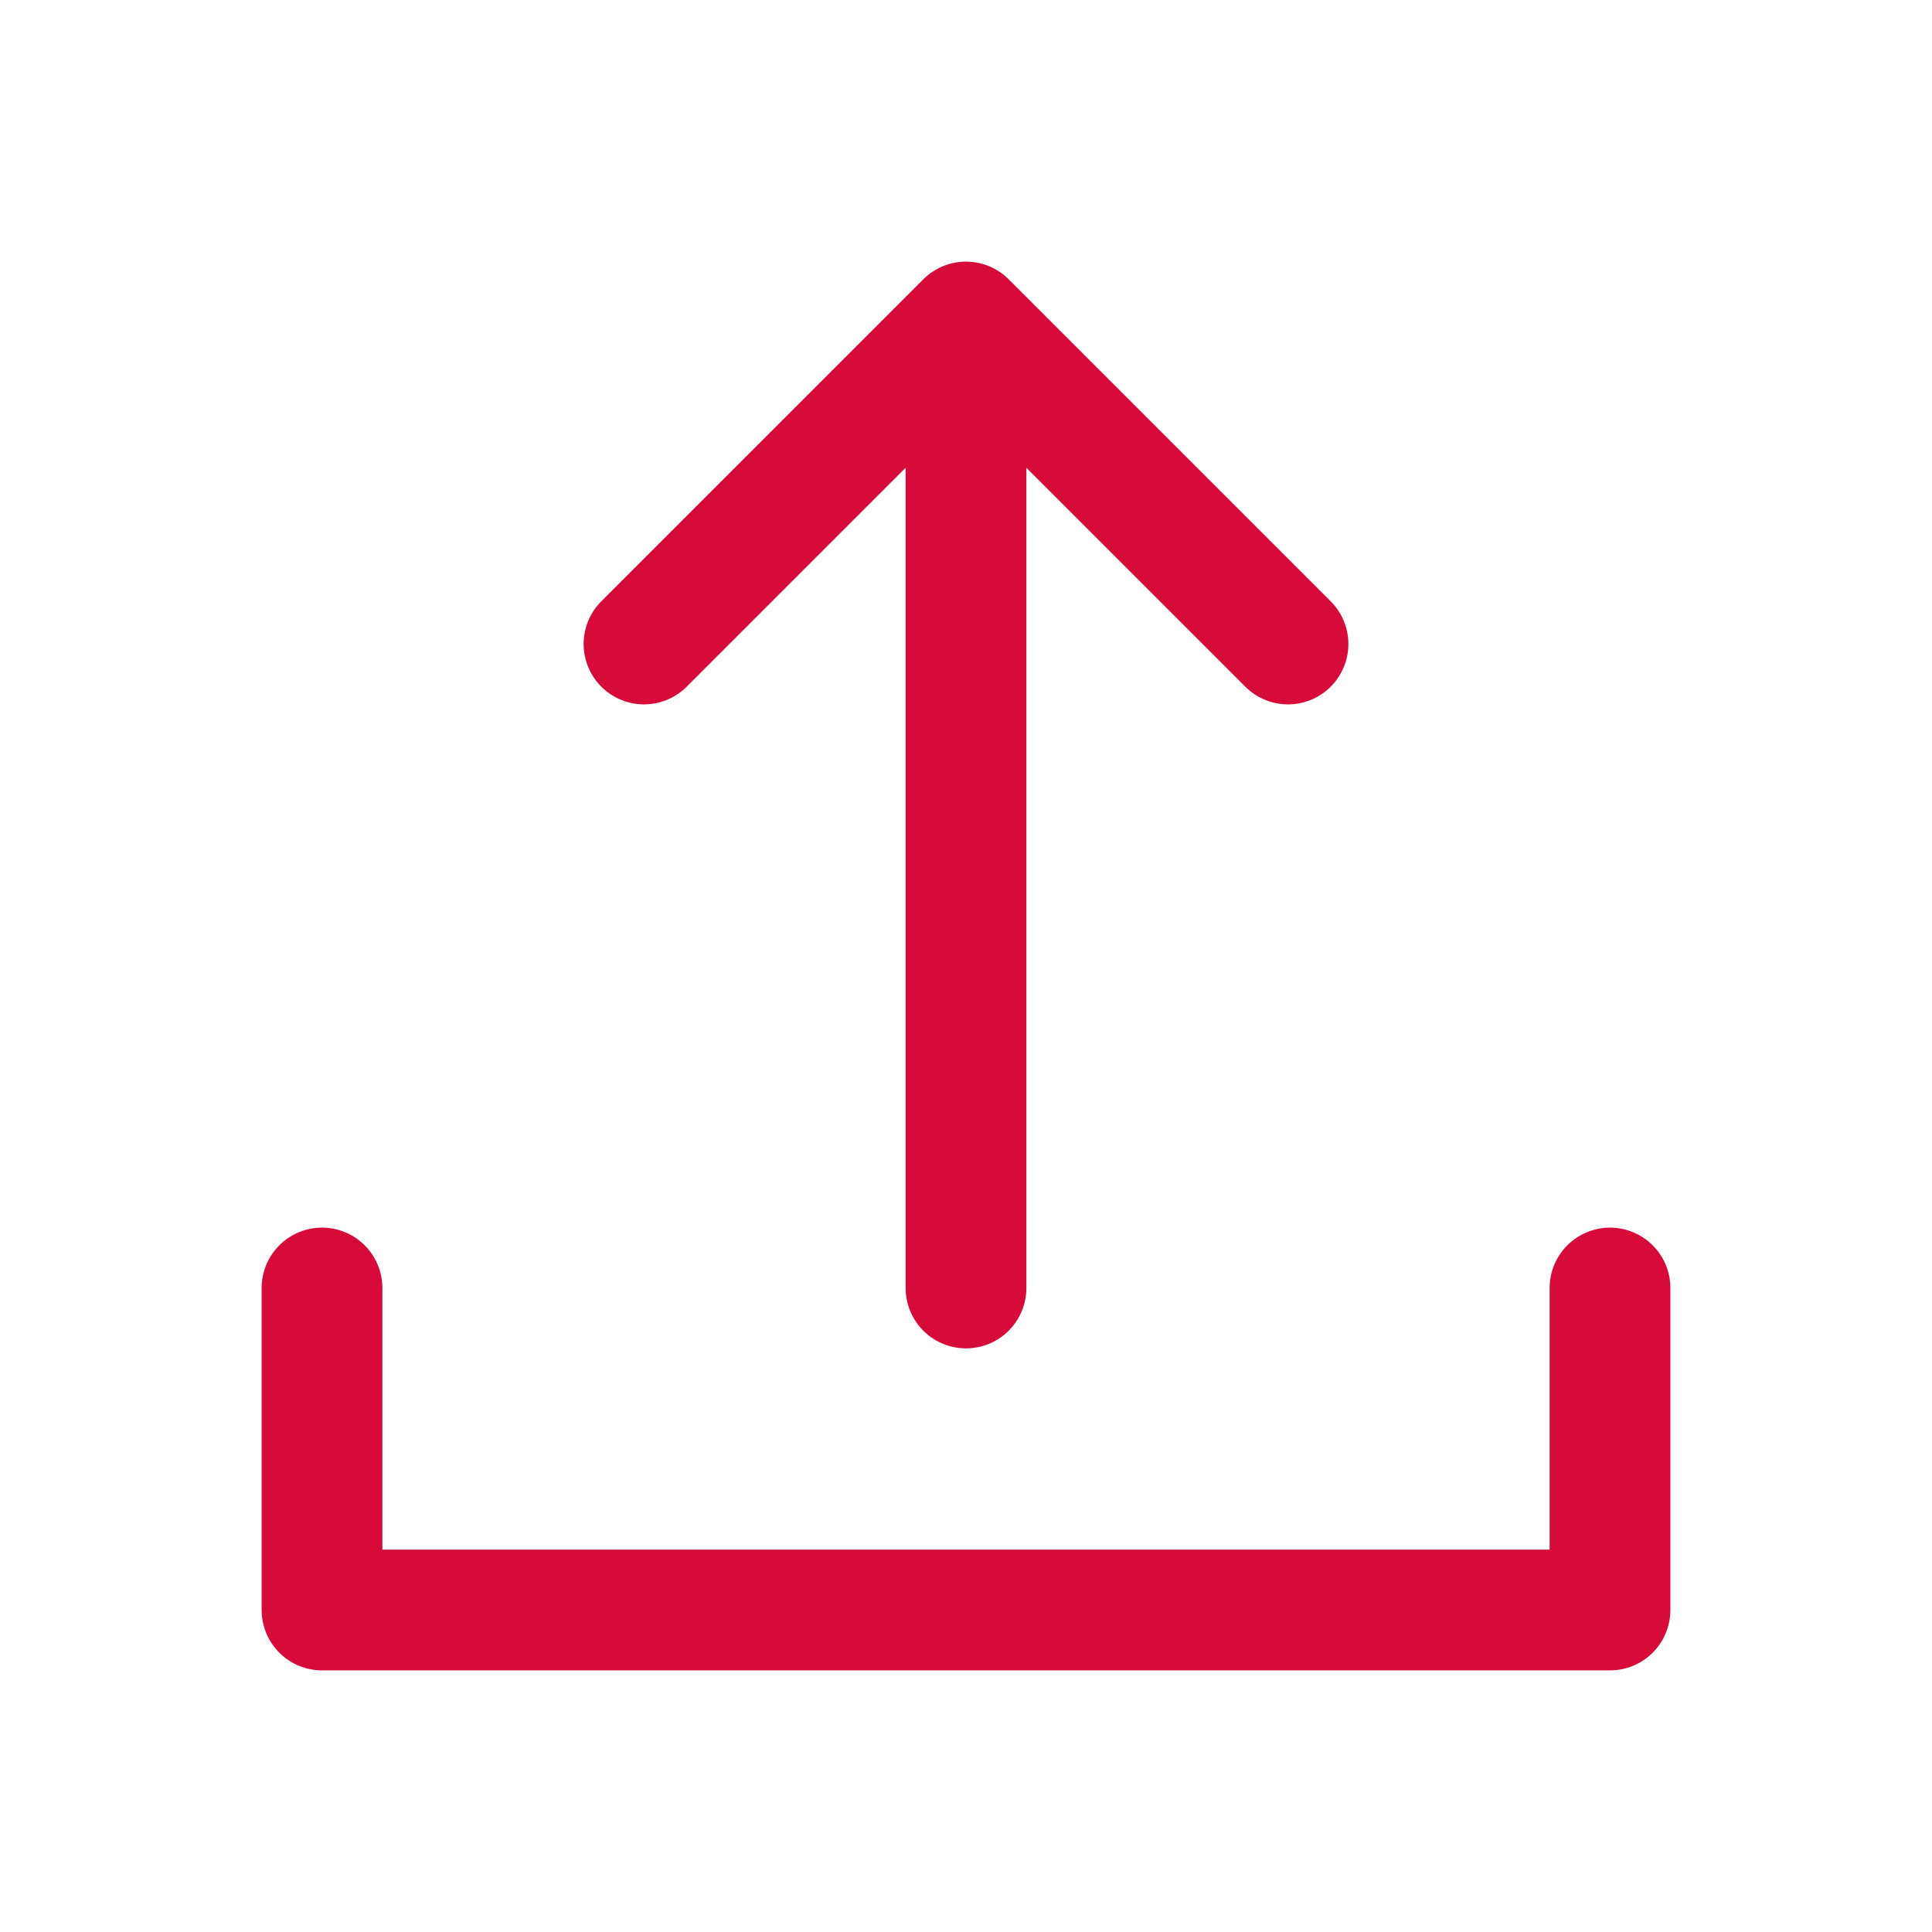
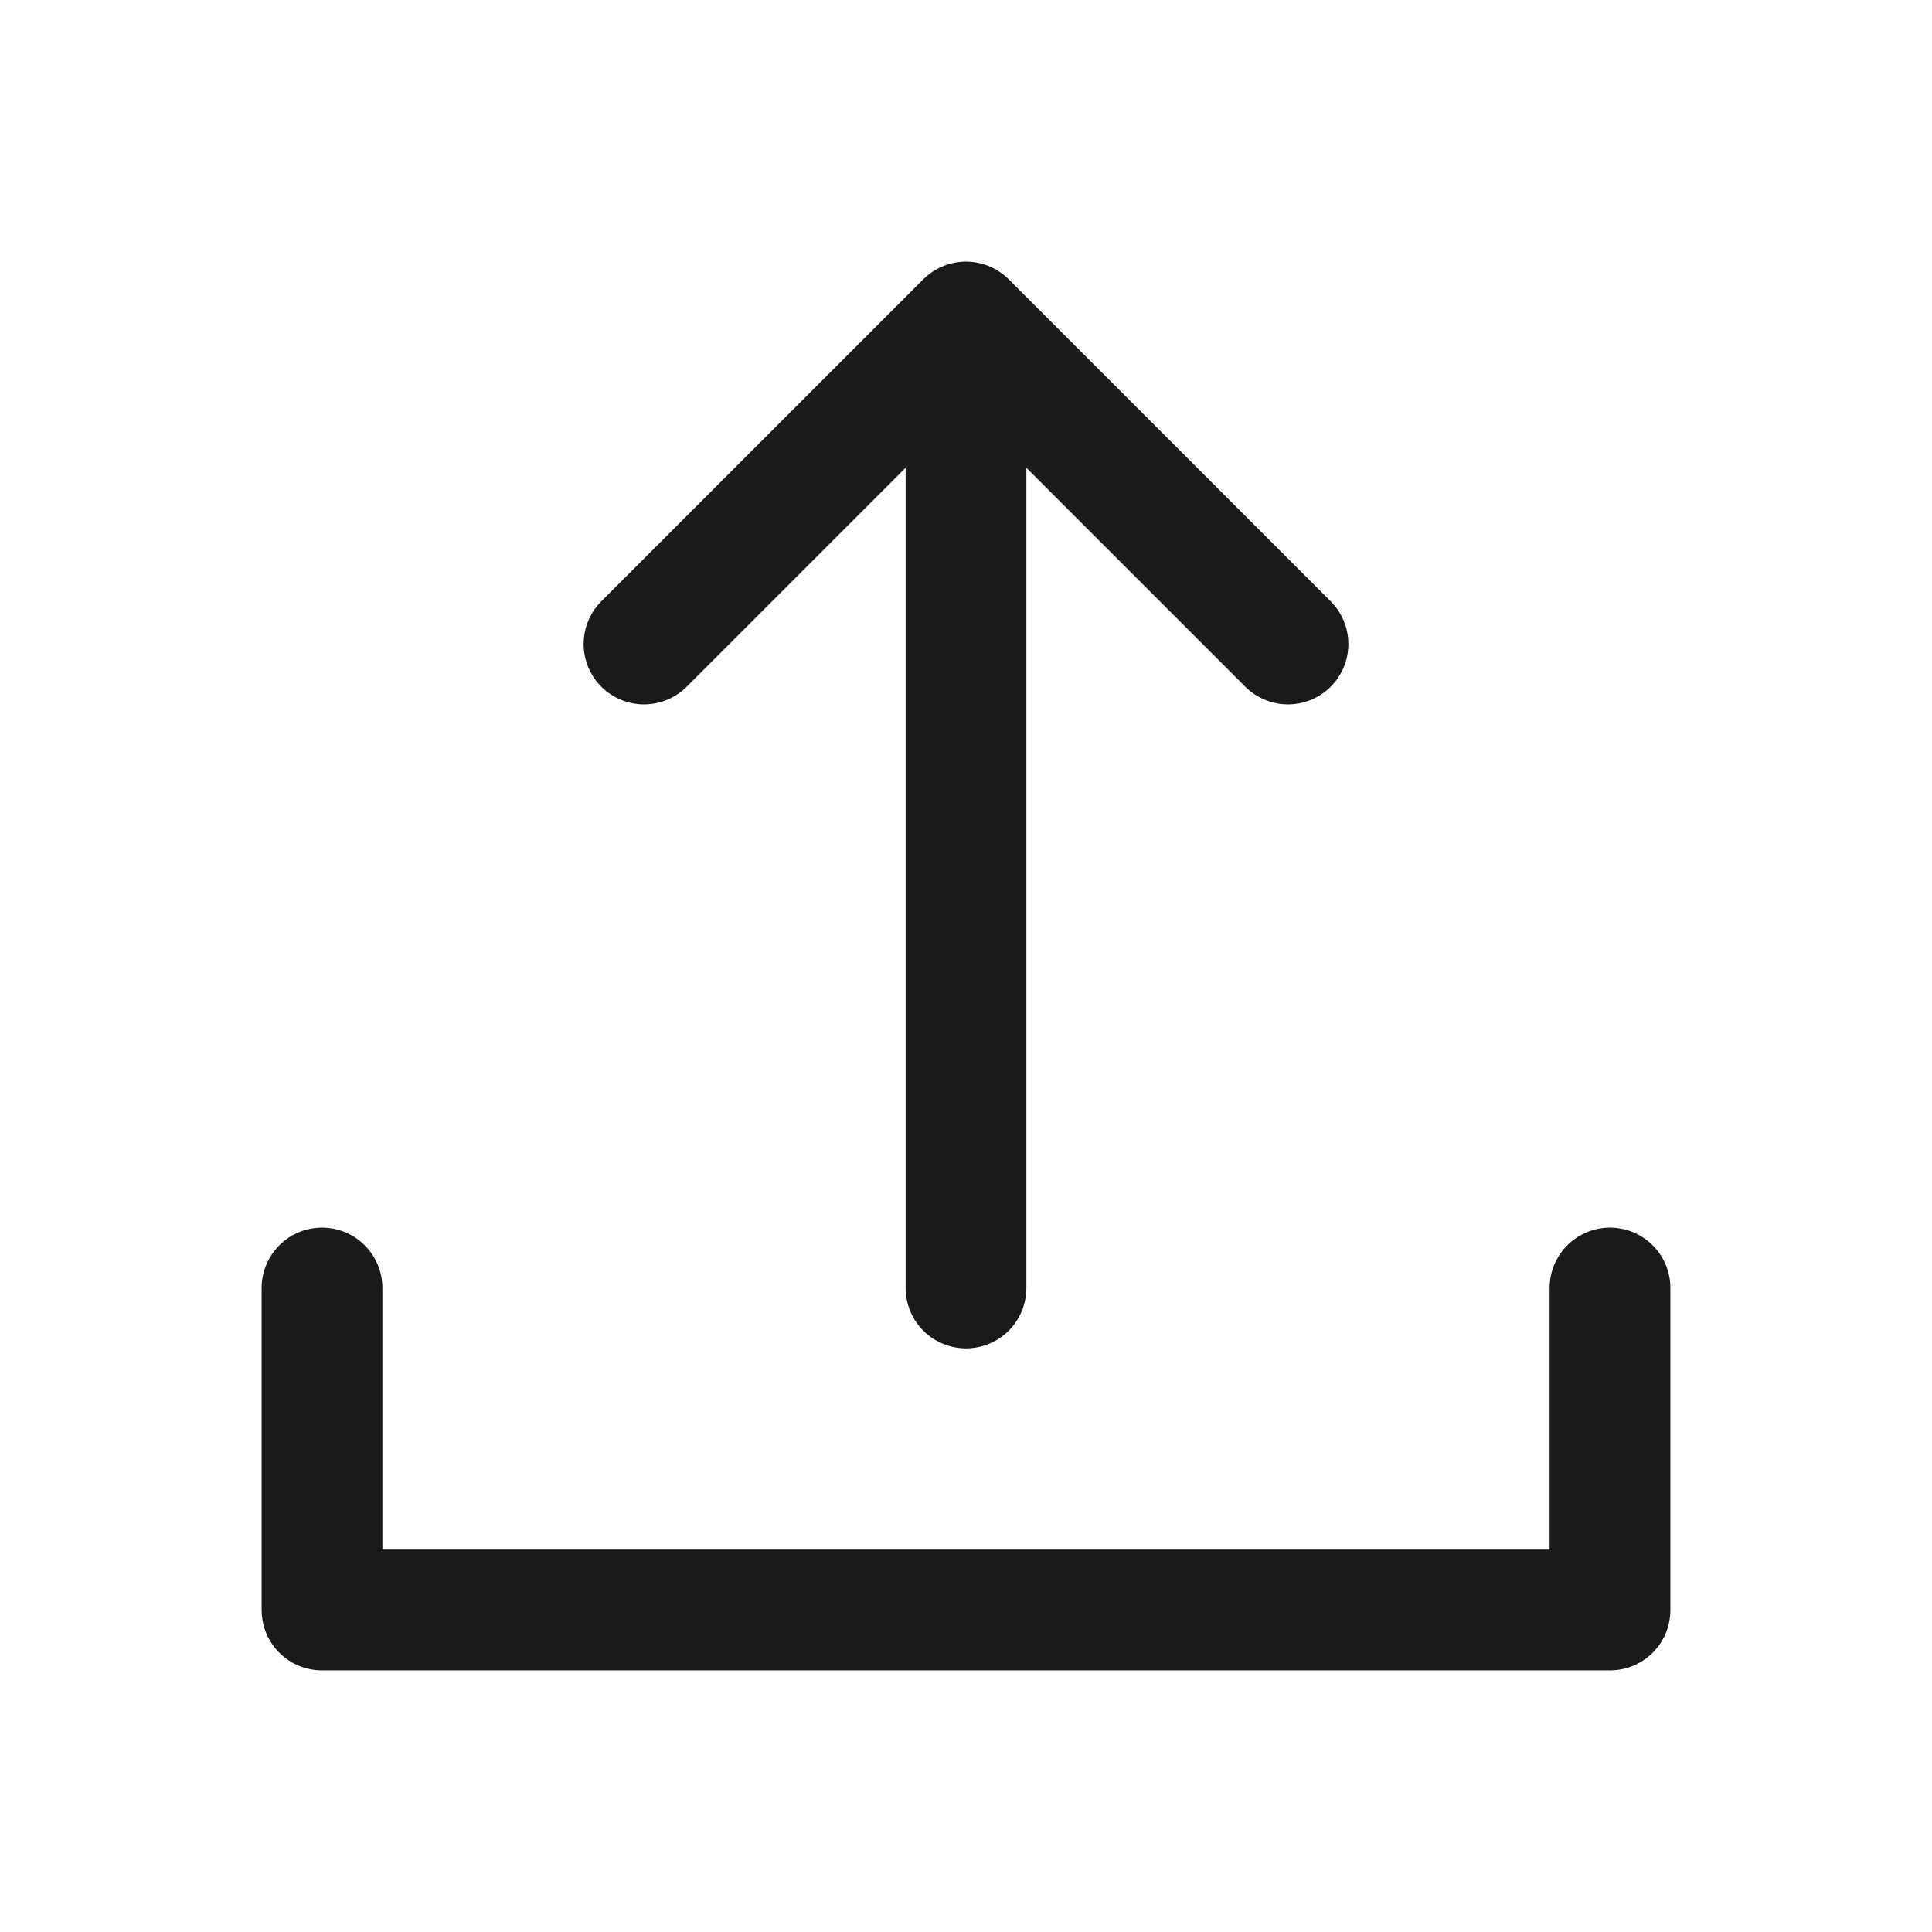
<svg xmlns="http://www.w3.org/2000/svg" preserveAspectRatio="none" overflow="visible" style="display: block;" width="48" height="48" viewBox="0 0 48 48" fill="none">
  <g id="Frame">
-     <path id="Vector" d="M24 32V8M32 16L24 8L16 16M8 32V40H40V32" stroke="#D70B39" stroke-width="3" stroke-linecap="round" stroke-linejoin="round" />
+     <path id="Vector" d="M24 32V8M32 16L24 8L16 16M8 32V40H40V32" stroke="#1A1A1A" stroke-width="3" stroke-linecap="round" stroke-linejoin="round" />
  </g>
</svg>
